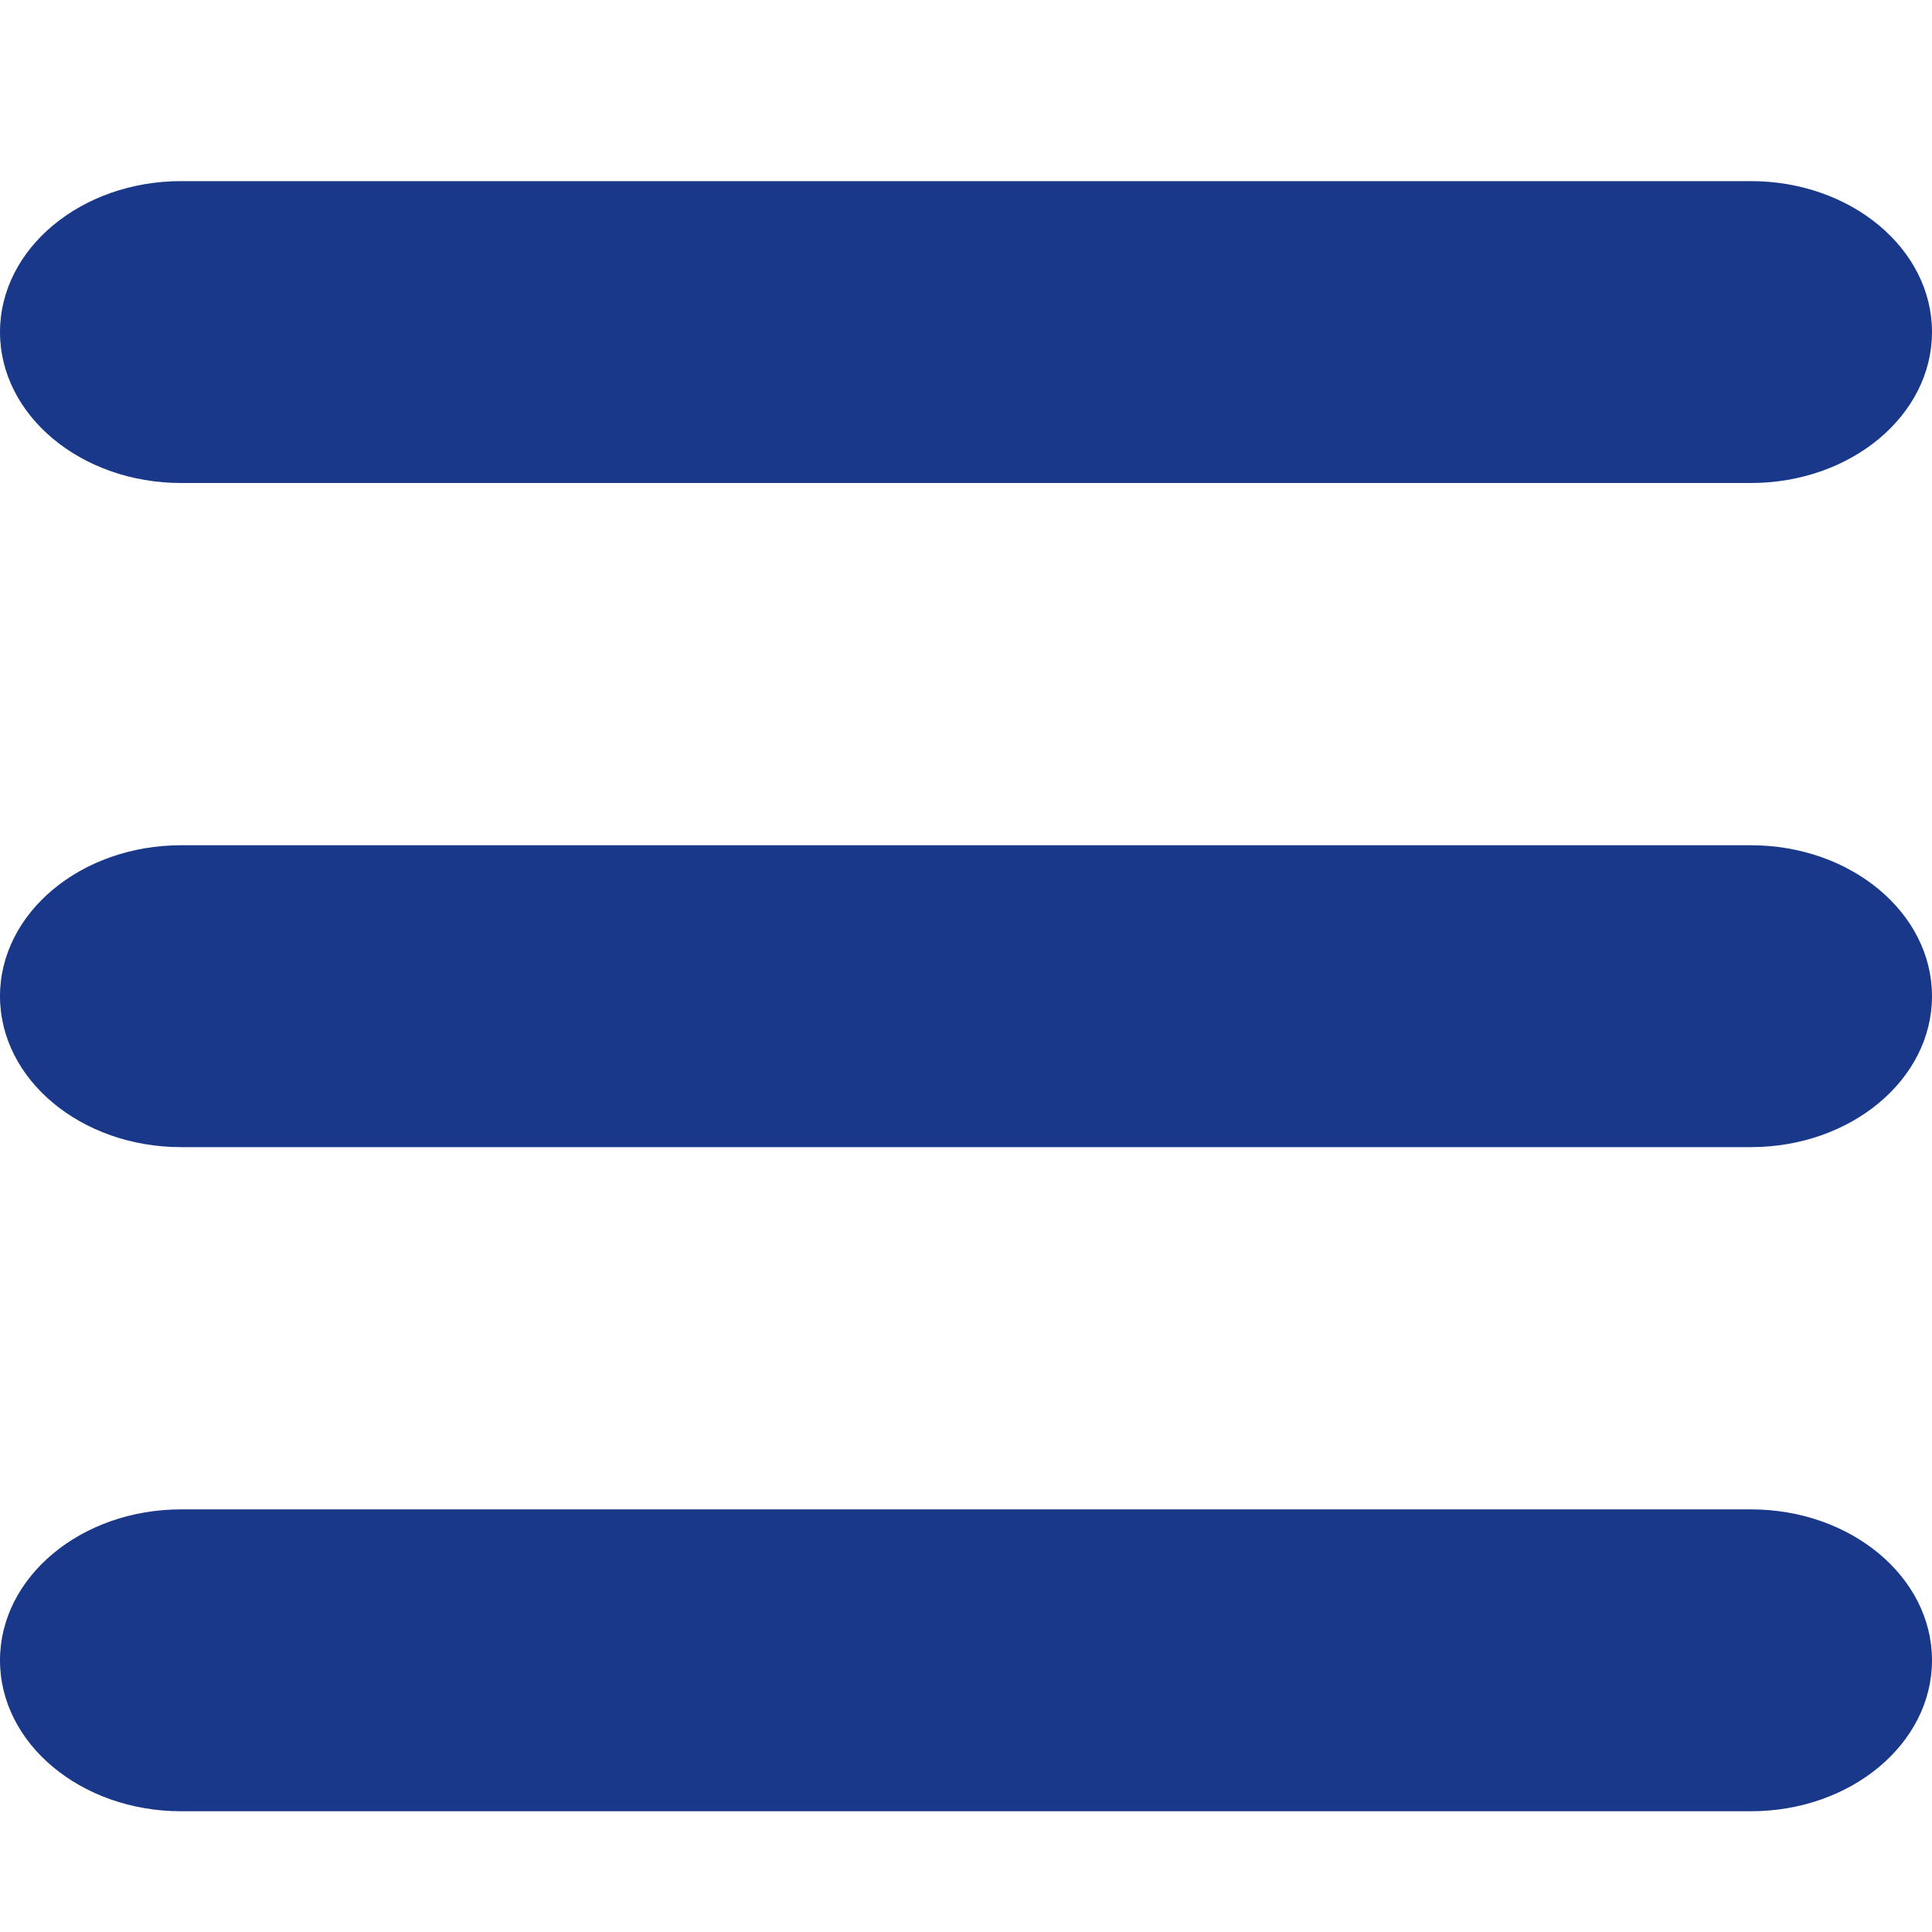
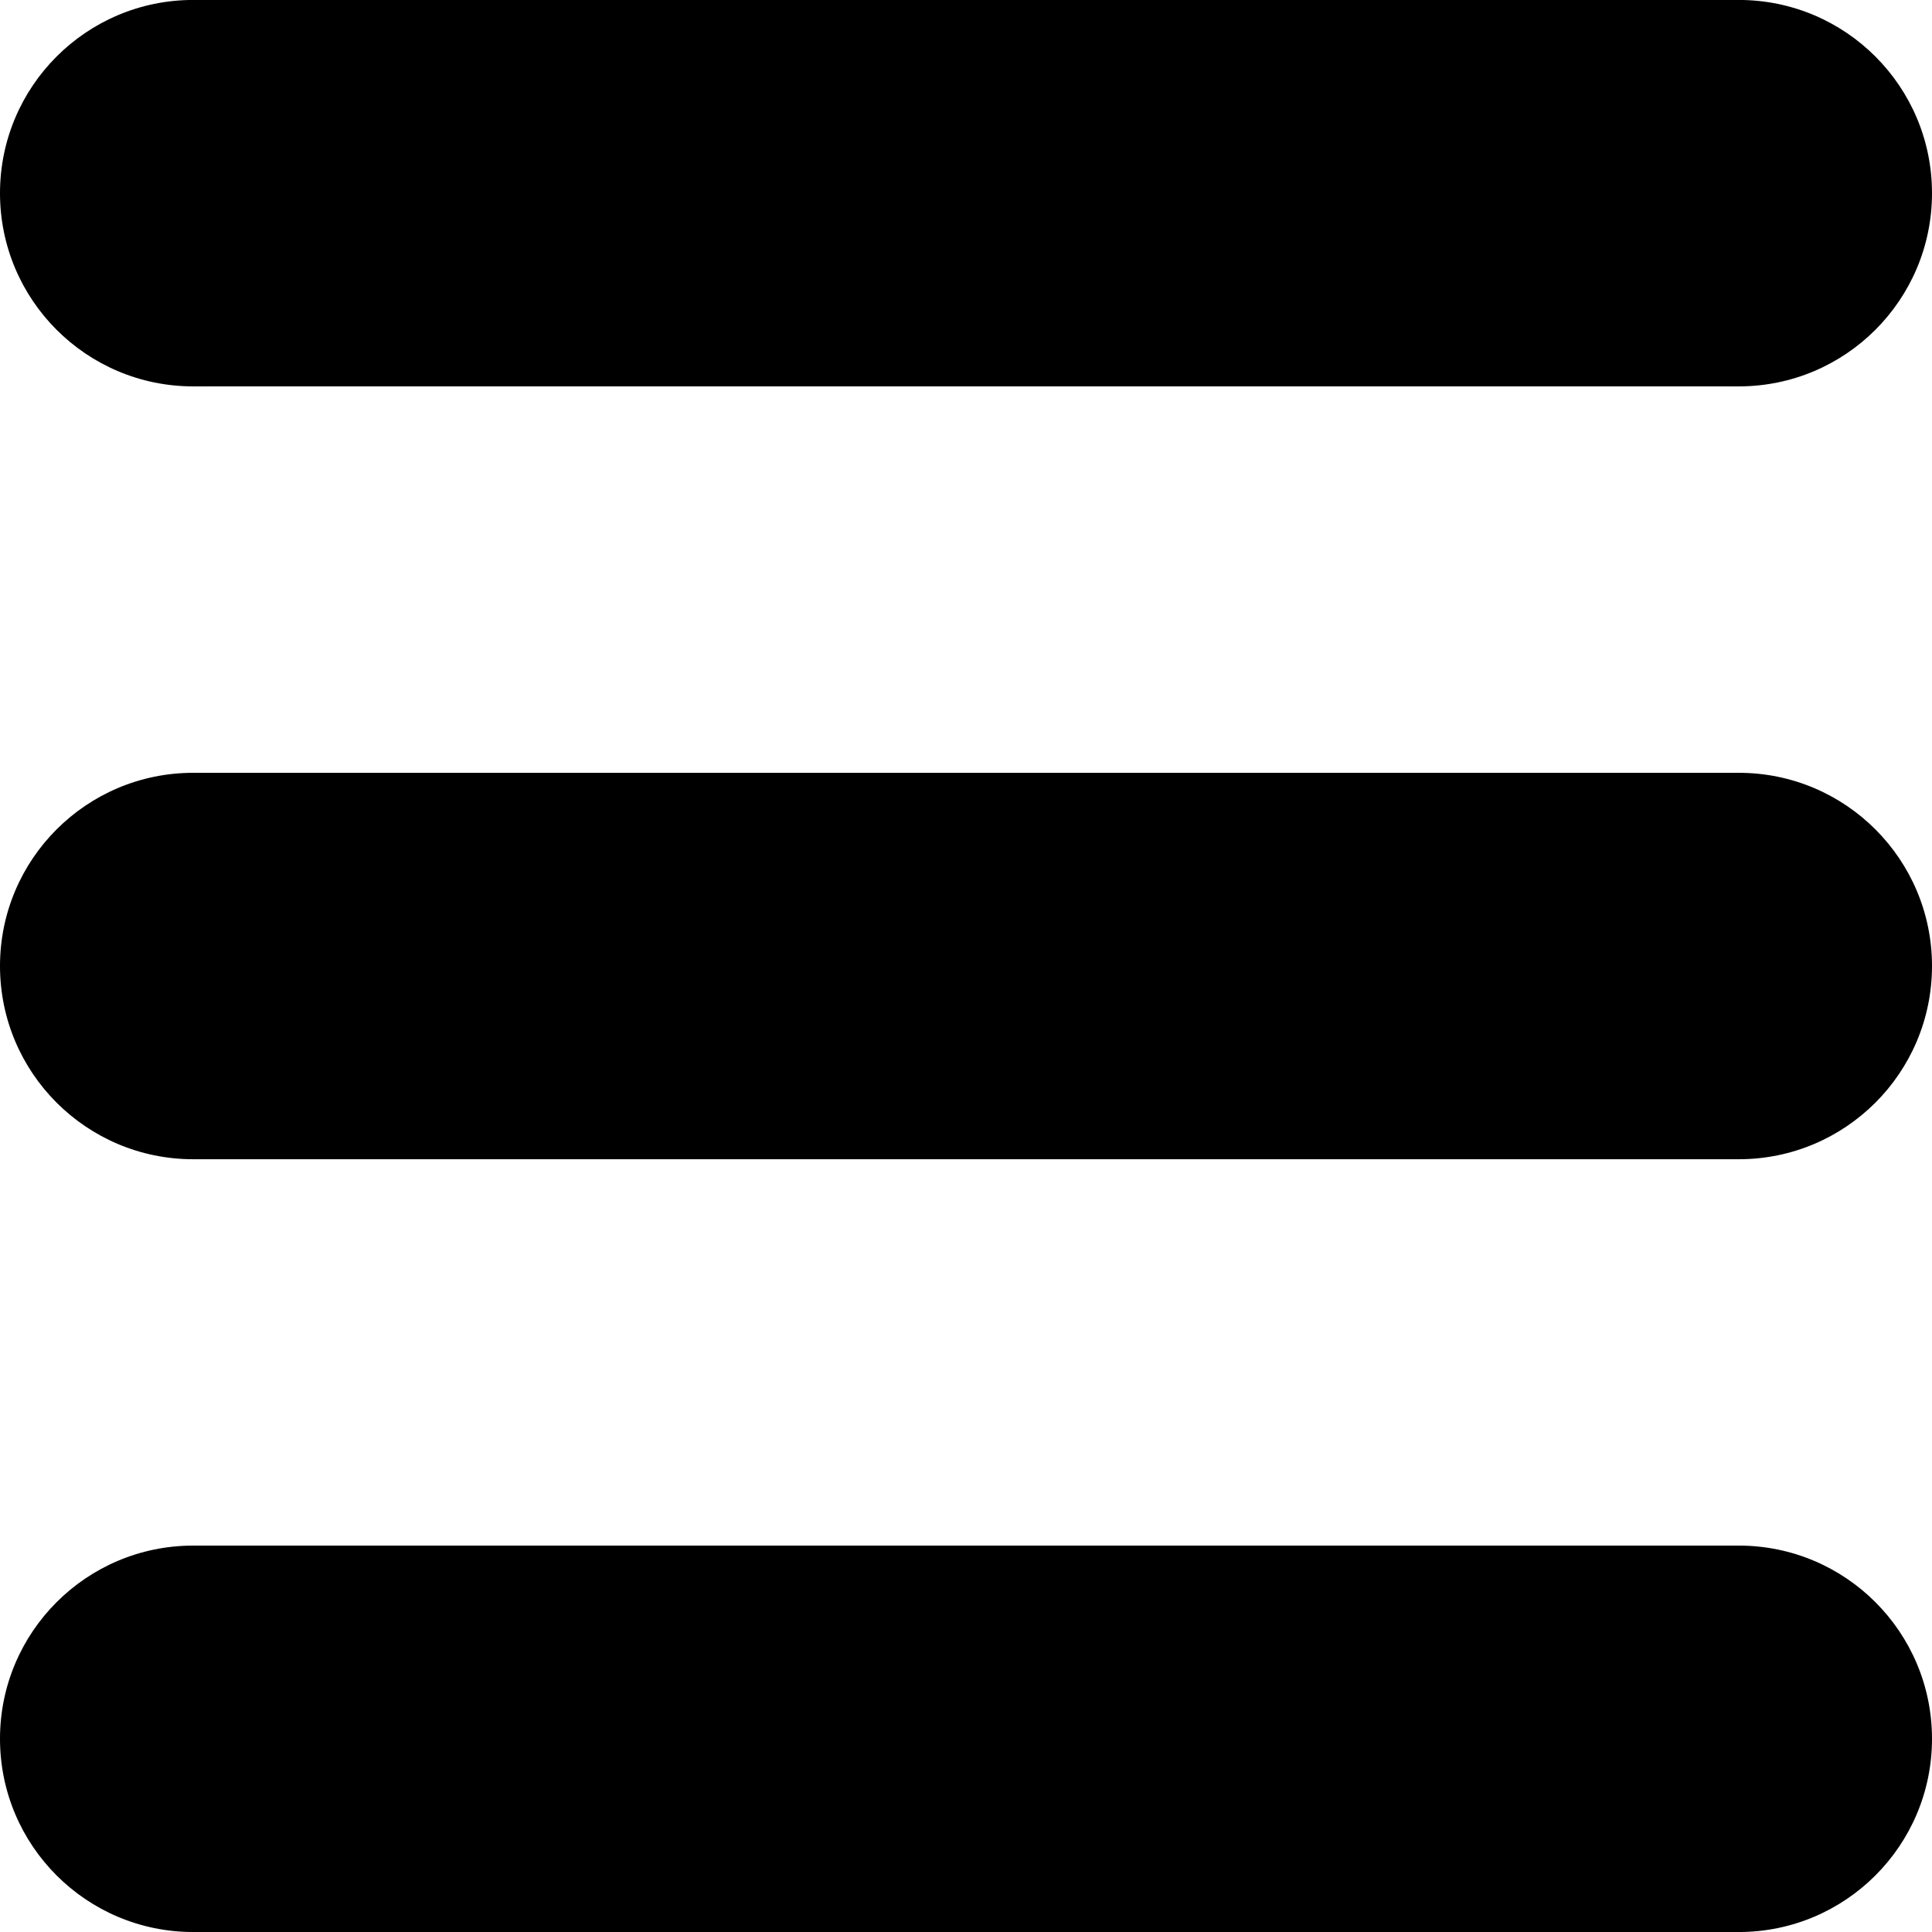
- <svg xmlns="http://www.w3.org/2000/svg" x="0px" y="0px" viewBox="0 0 32 32">
-   <rect x="0" y="3" fill="#19388a" width="32" height="5" rx="3" ry="3" />
-   <rect x="0" y="14" fill="#19388a" width="32" height="5" rx="3" ry="3" />
-   <rect x="0" y="25" fill="#19388a" width="32" height="5" rx="3" ry="3" />
+ <svg xmlns="http://www.w3.org/2000/svg" width="100" height="100" viewBox="0 0 26.458 26.458" version="1.1" id="svg874">
+   <defs id="defs868" />
+   <g id="layer1" transform="translate(0,-270.5417)">
+     <circle style="opacity:1;fill:#000000;fill-opacity:1;stroke-width:6.68;stroke-miterlimit:4;stroke-dasharray:none" id="path895" cx="2.646" cy="294.354" r="2.646" />
+     <circle r="2.646" cy="294.354" cx="23.812" id="circle1440" style="opacity:1;fill:#000000;fill-opacity:1;stroke-width:6.68;stroke-miterlimit:4;stroke-dasharray:none" />
+     <circle style="opacity:1;fill:#000000;fill-opacity:1;stroke-width:6.68;stroke-miterlimit:4;stroke-dasharray:none" id="circle1442" cx="23.812" cy="273.187" r="2.646" />
+     <circle r="2.646" cy="273.187" cx="2.646" id="circle1444" style="opacity:1;fill:#000000;fill-opacity:1;stroke-width:6.68;stroke-miterlimit:4;stroke-dasharray:none" />
+     <circle style="opacity:1;fill:#000000;fill-opacity:1;stroke-width:6.68;stroke-miterlimit:4;stroke-dasharray:none" id="circle1446" cx="2.646" cy="283.771" r="2.646" />
+     <circle r="2.646" cy="283.771" cx="23.812" id="circle1448" style="opacity:1;fill:#000000;fill-opacity:1;stroke-width:6.68;stroke-miterlimit:4;stroke-dasharray:none" />
+     <path style="fill:none;stroke:#000000;stroke-width:5.292;stroke-linecap:butt;stroke-linejoin:miter;stroke-opacity:1;stroke-miterlimit:4;stroke-dasharray:none" d="M 2.646,273.187 H 23.812 Z" id="path1450" />
+     <path style="fill:none;stroke:#000000;stroke-width:5.292;stroke-linecap:butt;stroke-linejoin:miter;stroke-opacity:1;stroke-miterlimit:4;stroke-dasharray:none" d="M 2.646,283.771 H 23.812 Z" id="path1452" />
+     <path style="fill:none;stroke:#000000;stroke-width:5.292;stroke-linecap:butt;stroke-linejoin:miter;stroke-opacity:1;stroke-miterlimit:4;stroke-dasharray:none" d="M 2.646,294.354 H 23.812 Z" id="path1454" />
+   </g>
</svg>
